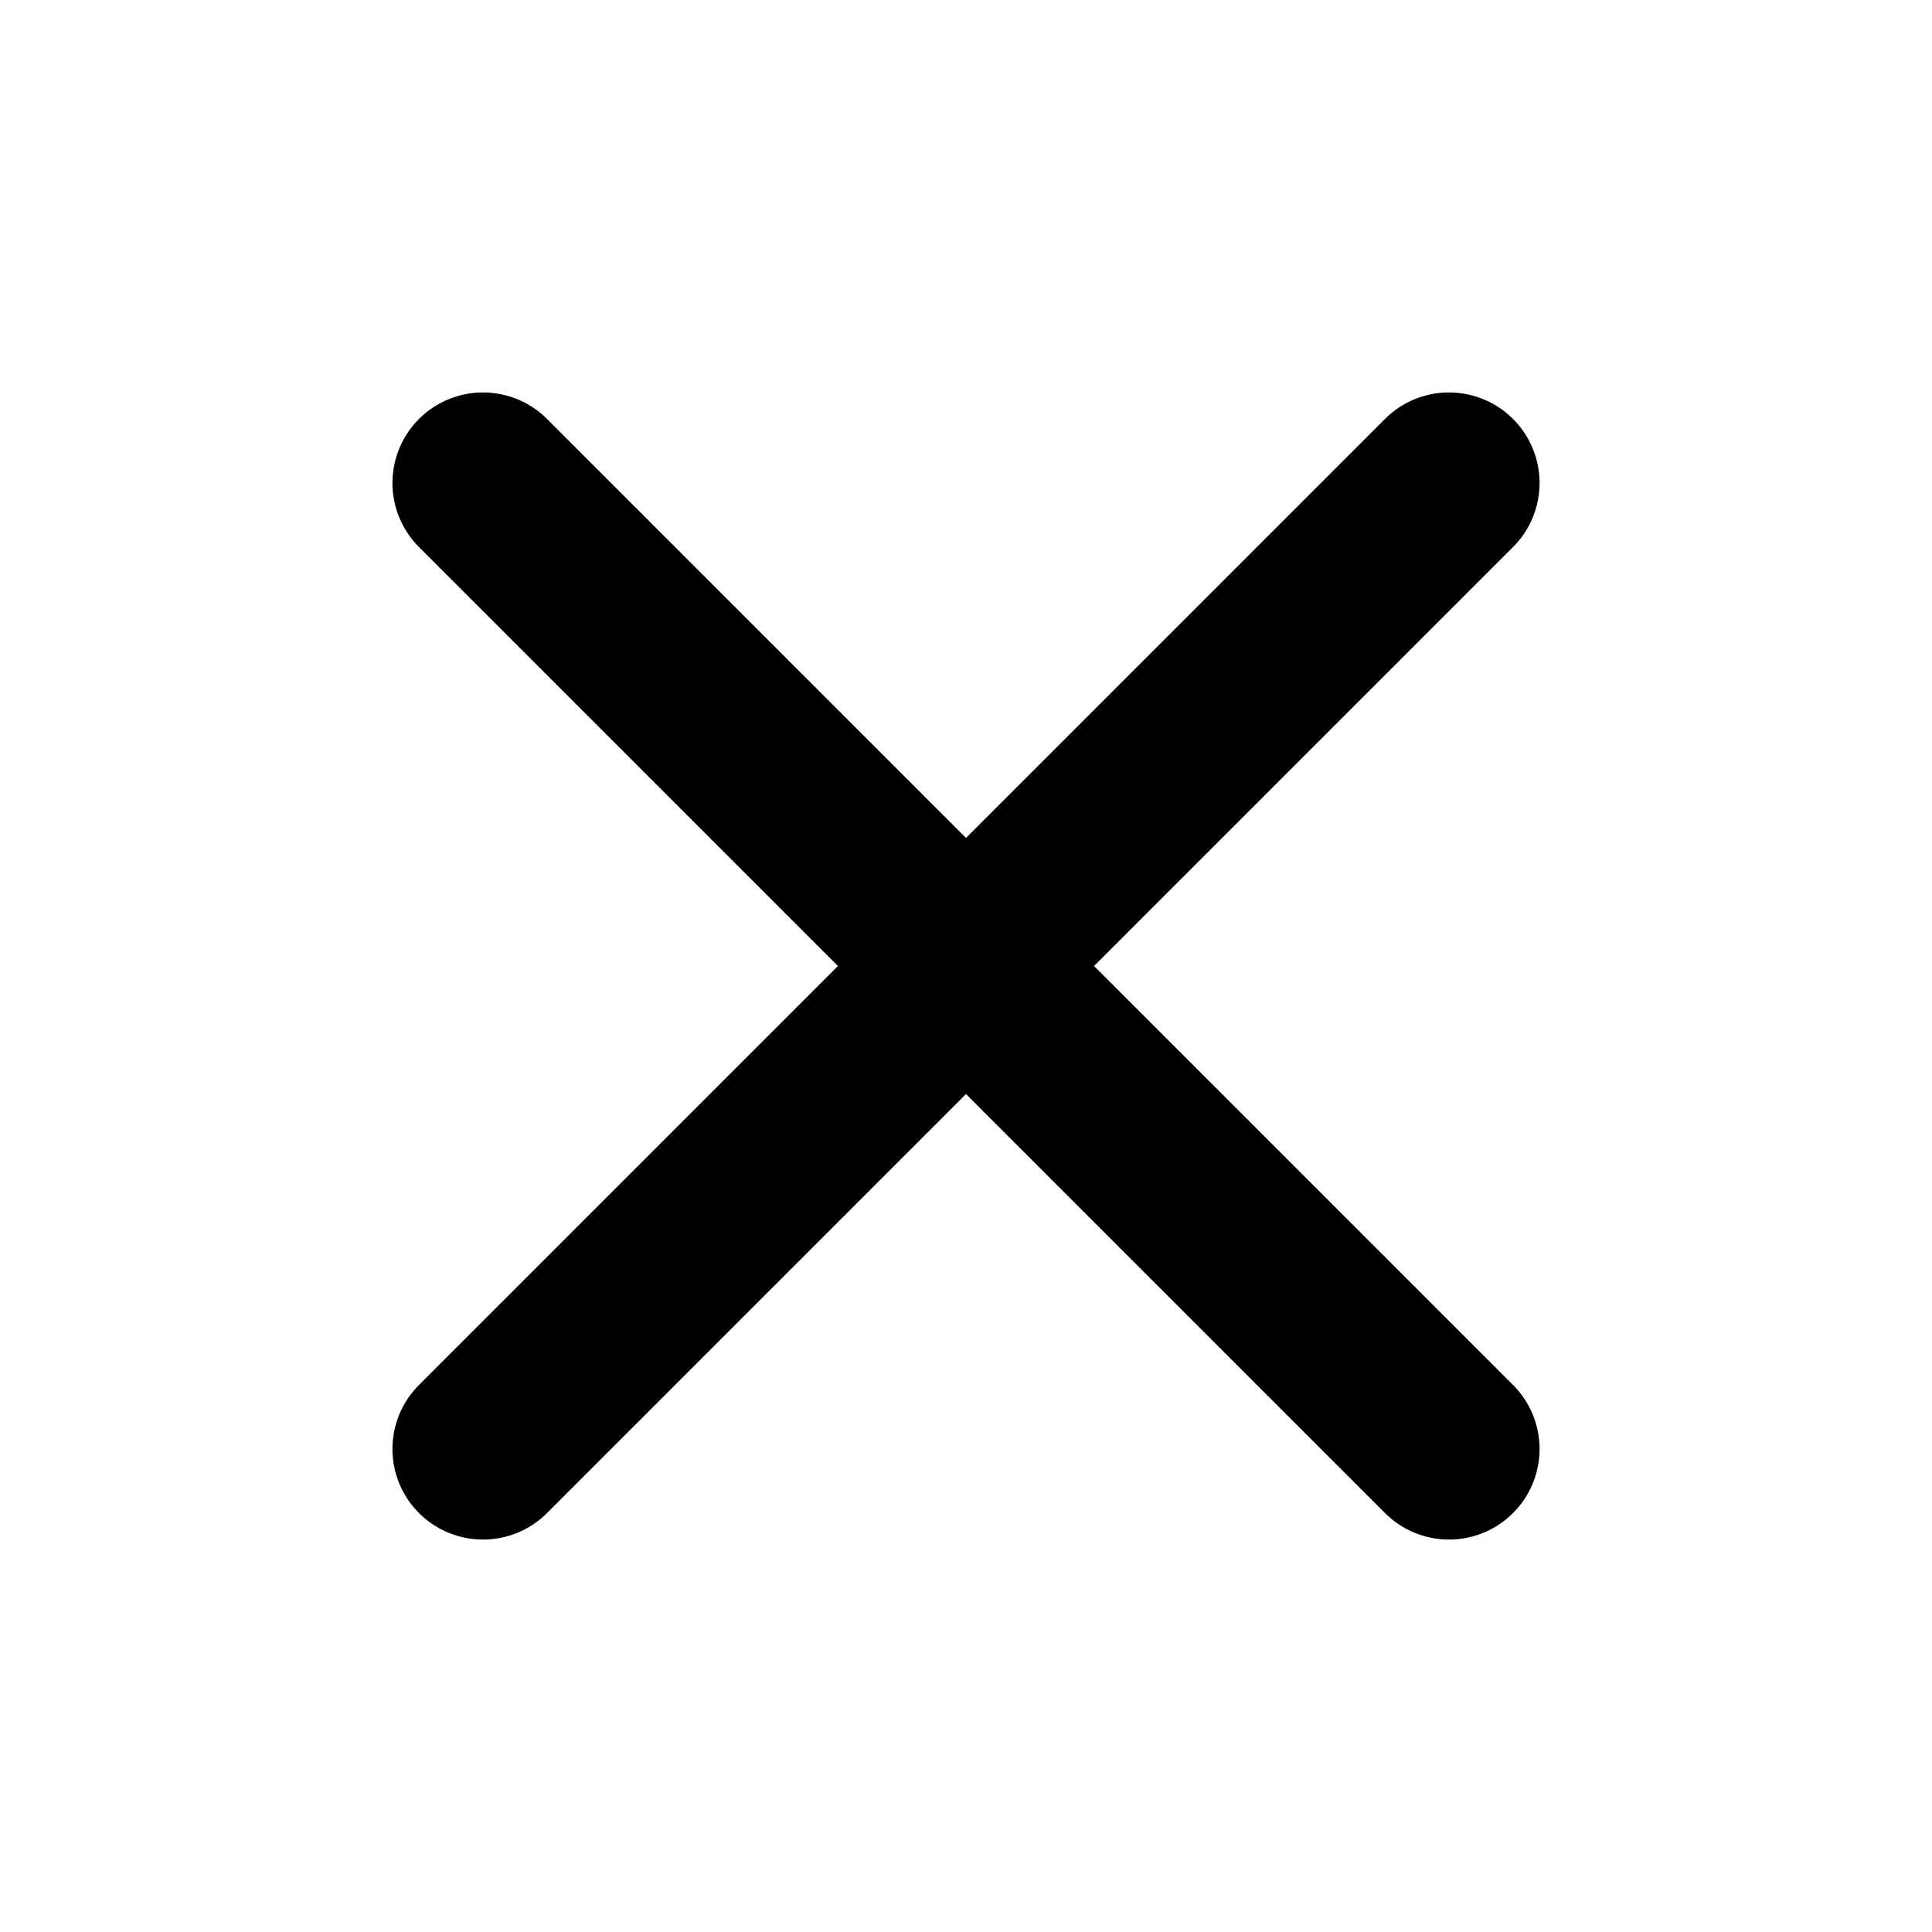
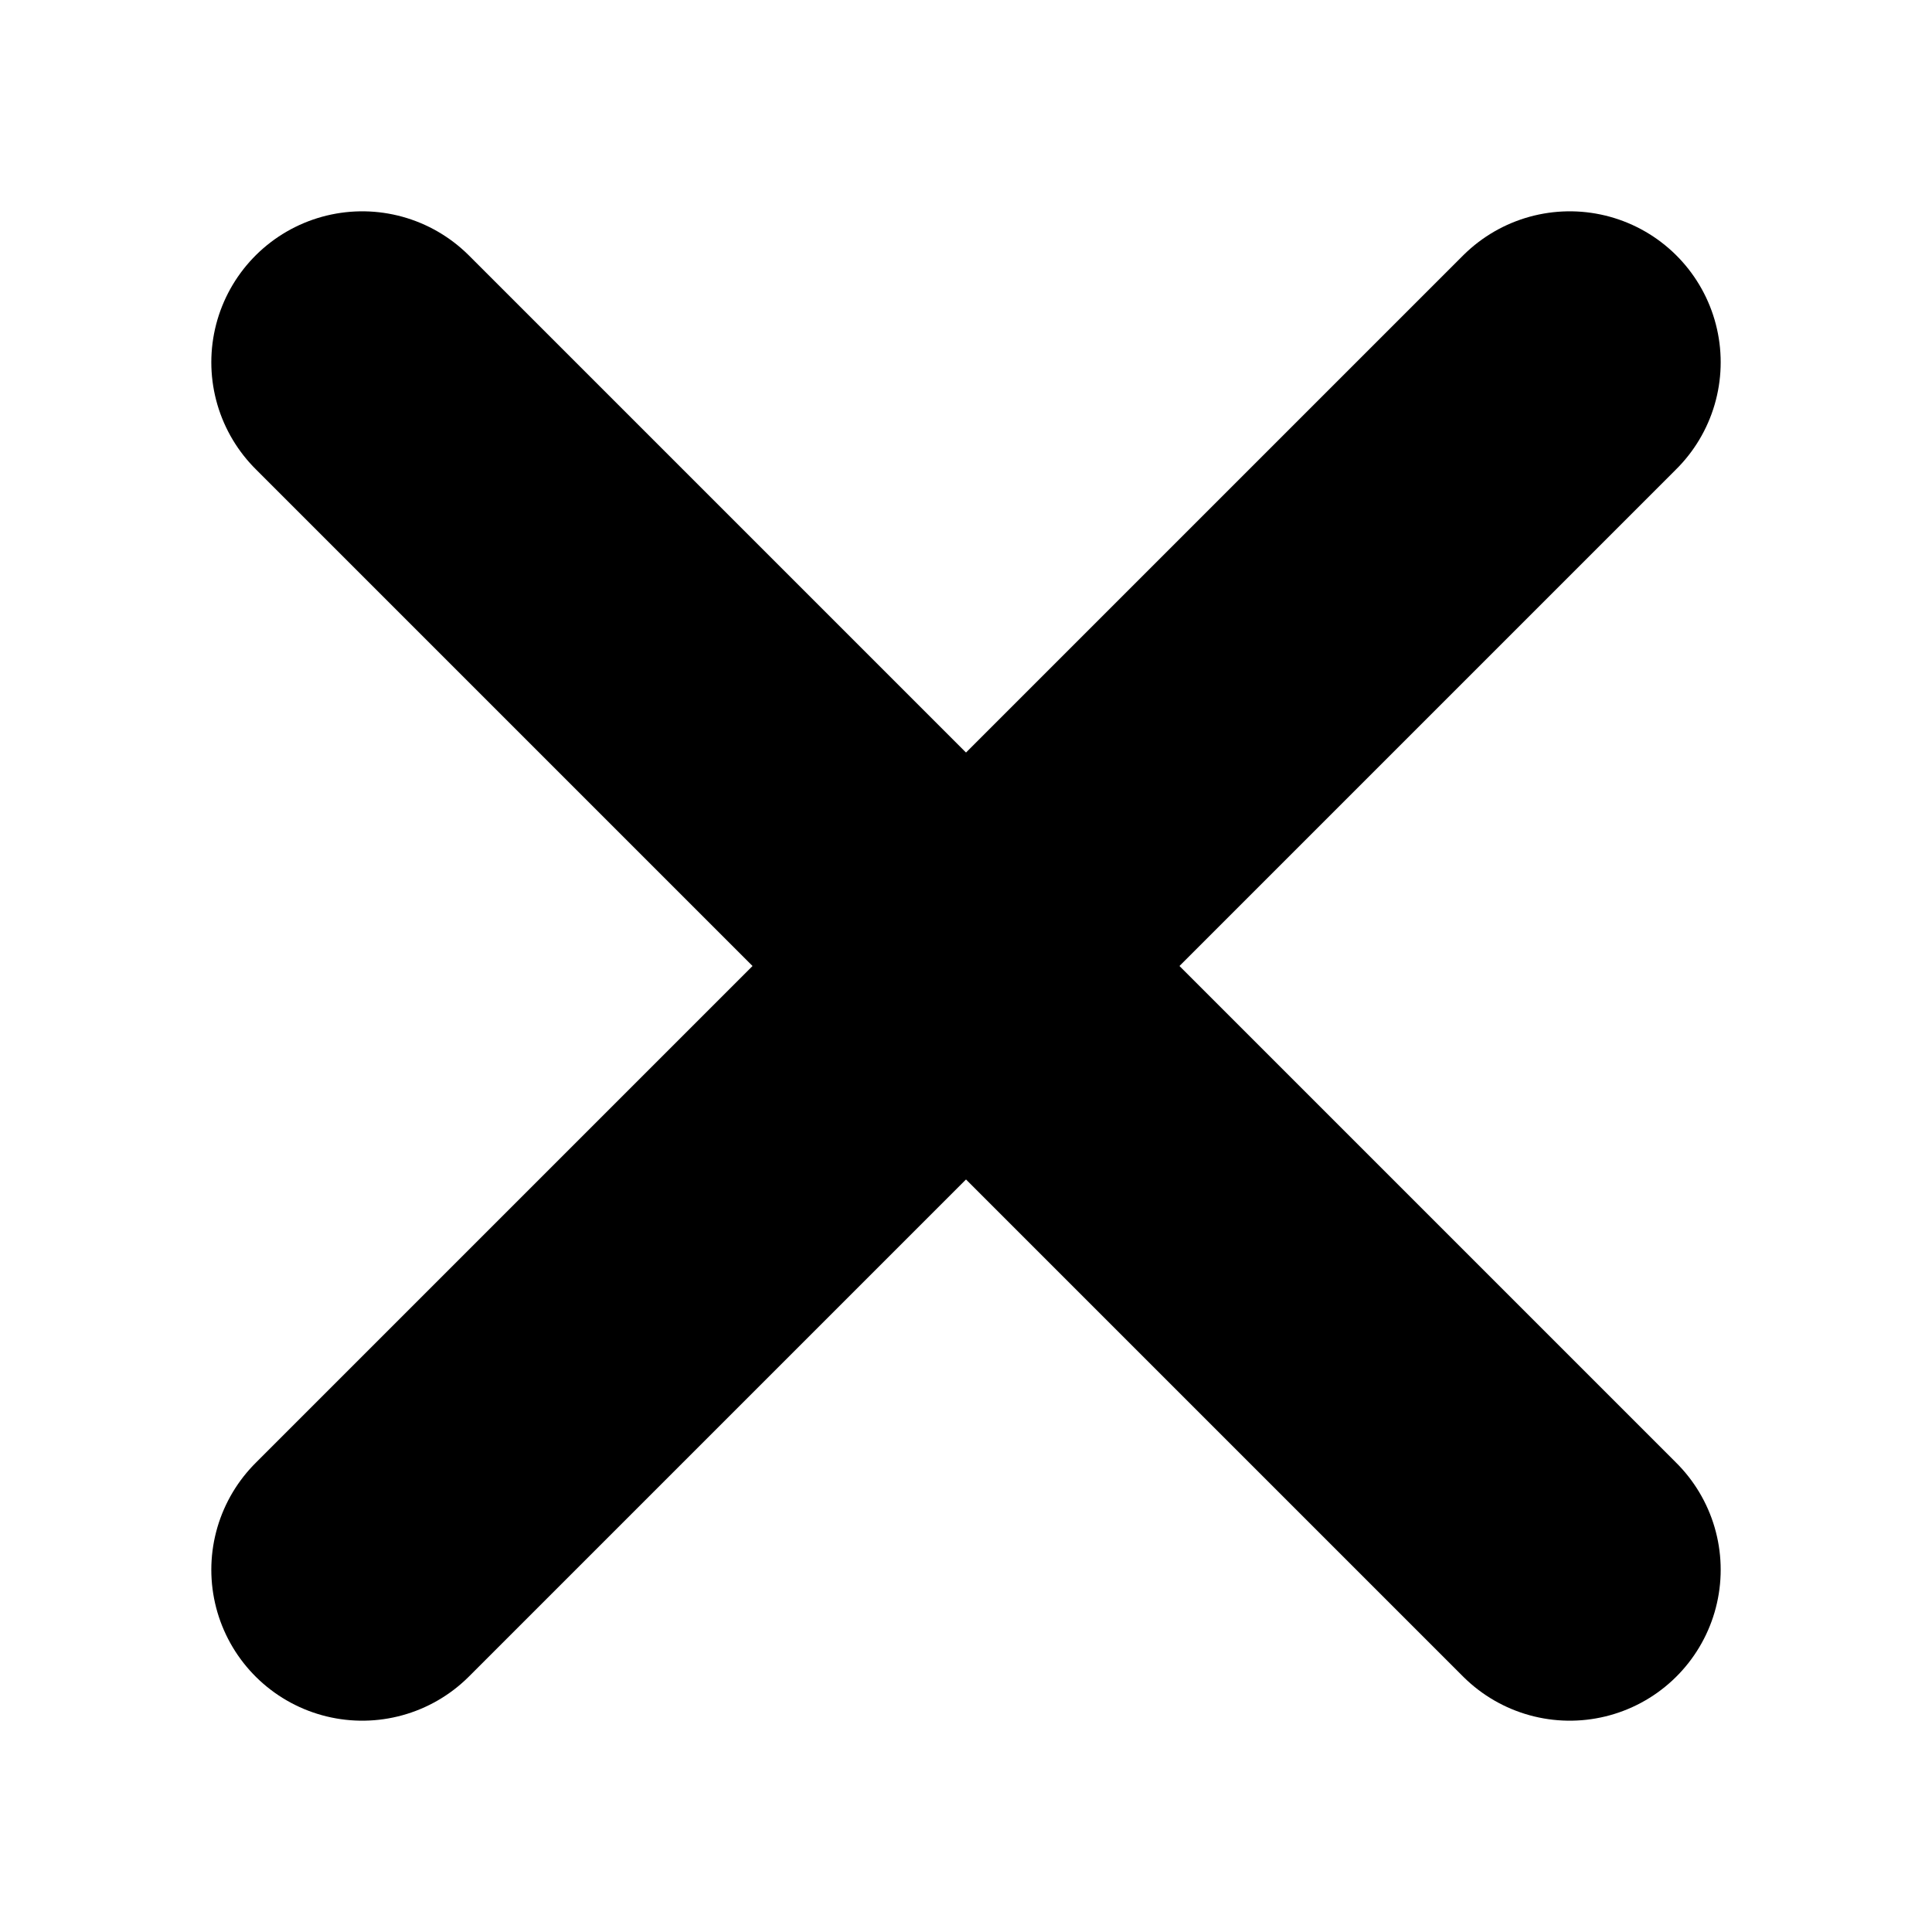
<svg xmlns="http://www.w3.org/2000/svg" viewBox="0 0 16 16" fill="none">
-   <line x1="4" y1="4" x2="12" y2="12" stroke="black" stroke-width="1.5" stroke-linecap="round" />
-   <line x1="12" y1="4" x2="4" y2="12" stroke="black" stroke-width="1.5" stroke-linecap="round" />
+   <line x1="3" y1="3" x2="13" y2="13" stroke="black" stroke-width="2.5" stroke-linecap="round" />
+   <line x1="13" y1="3" x2="3" y2="13" stroke="black" stroke-width="2.5" stroke-linecap="round" />
</svg>
